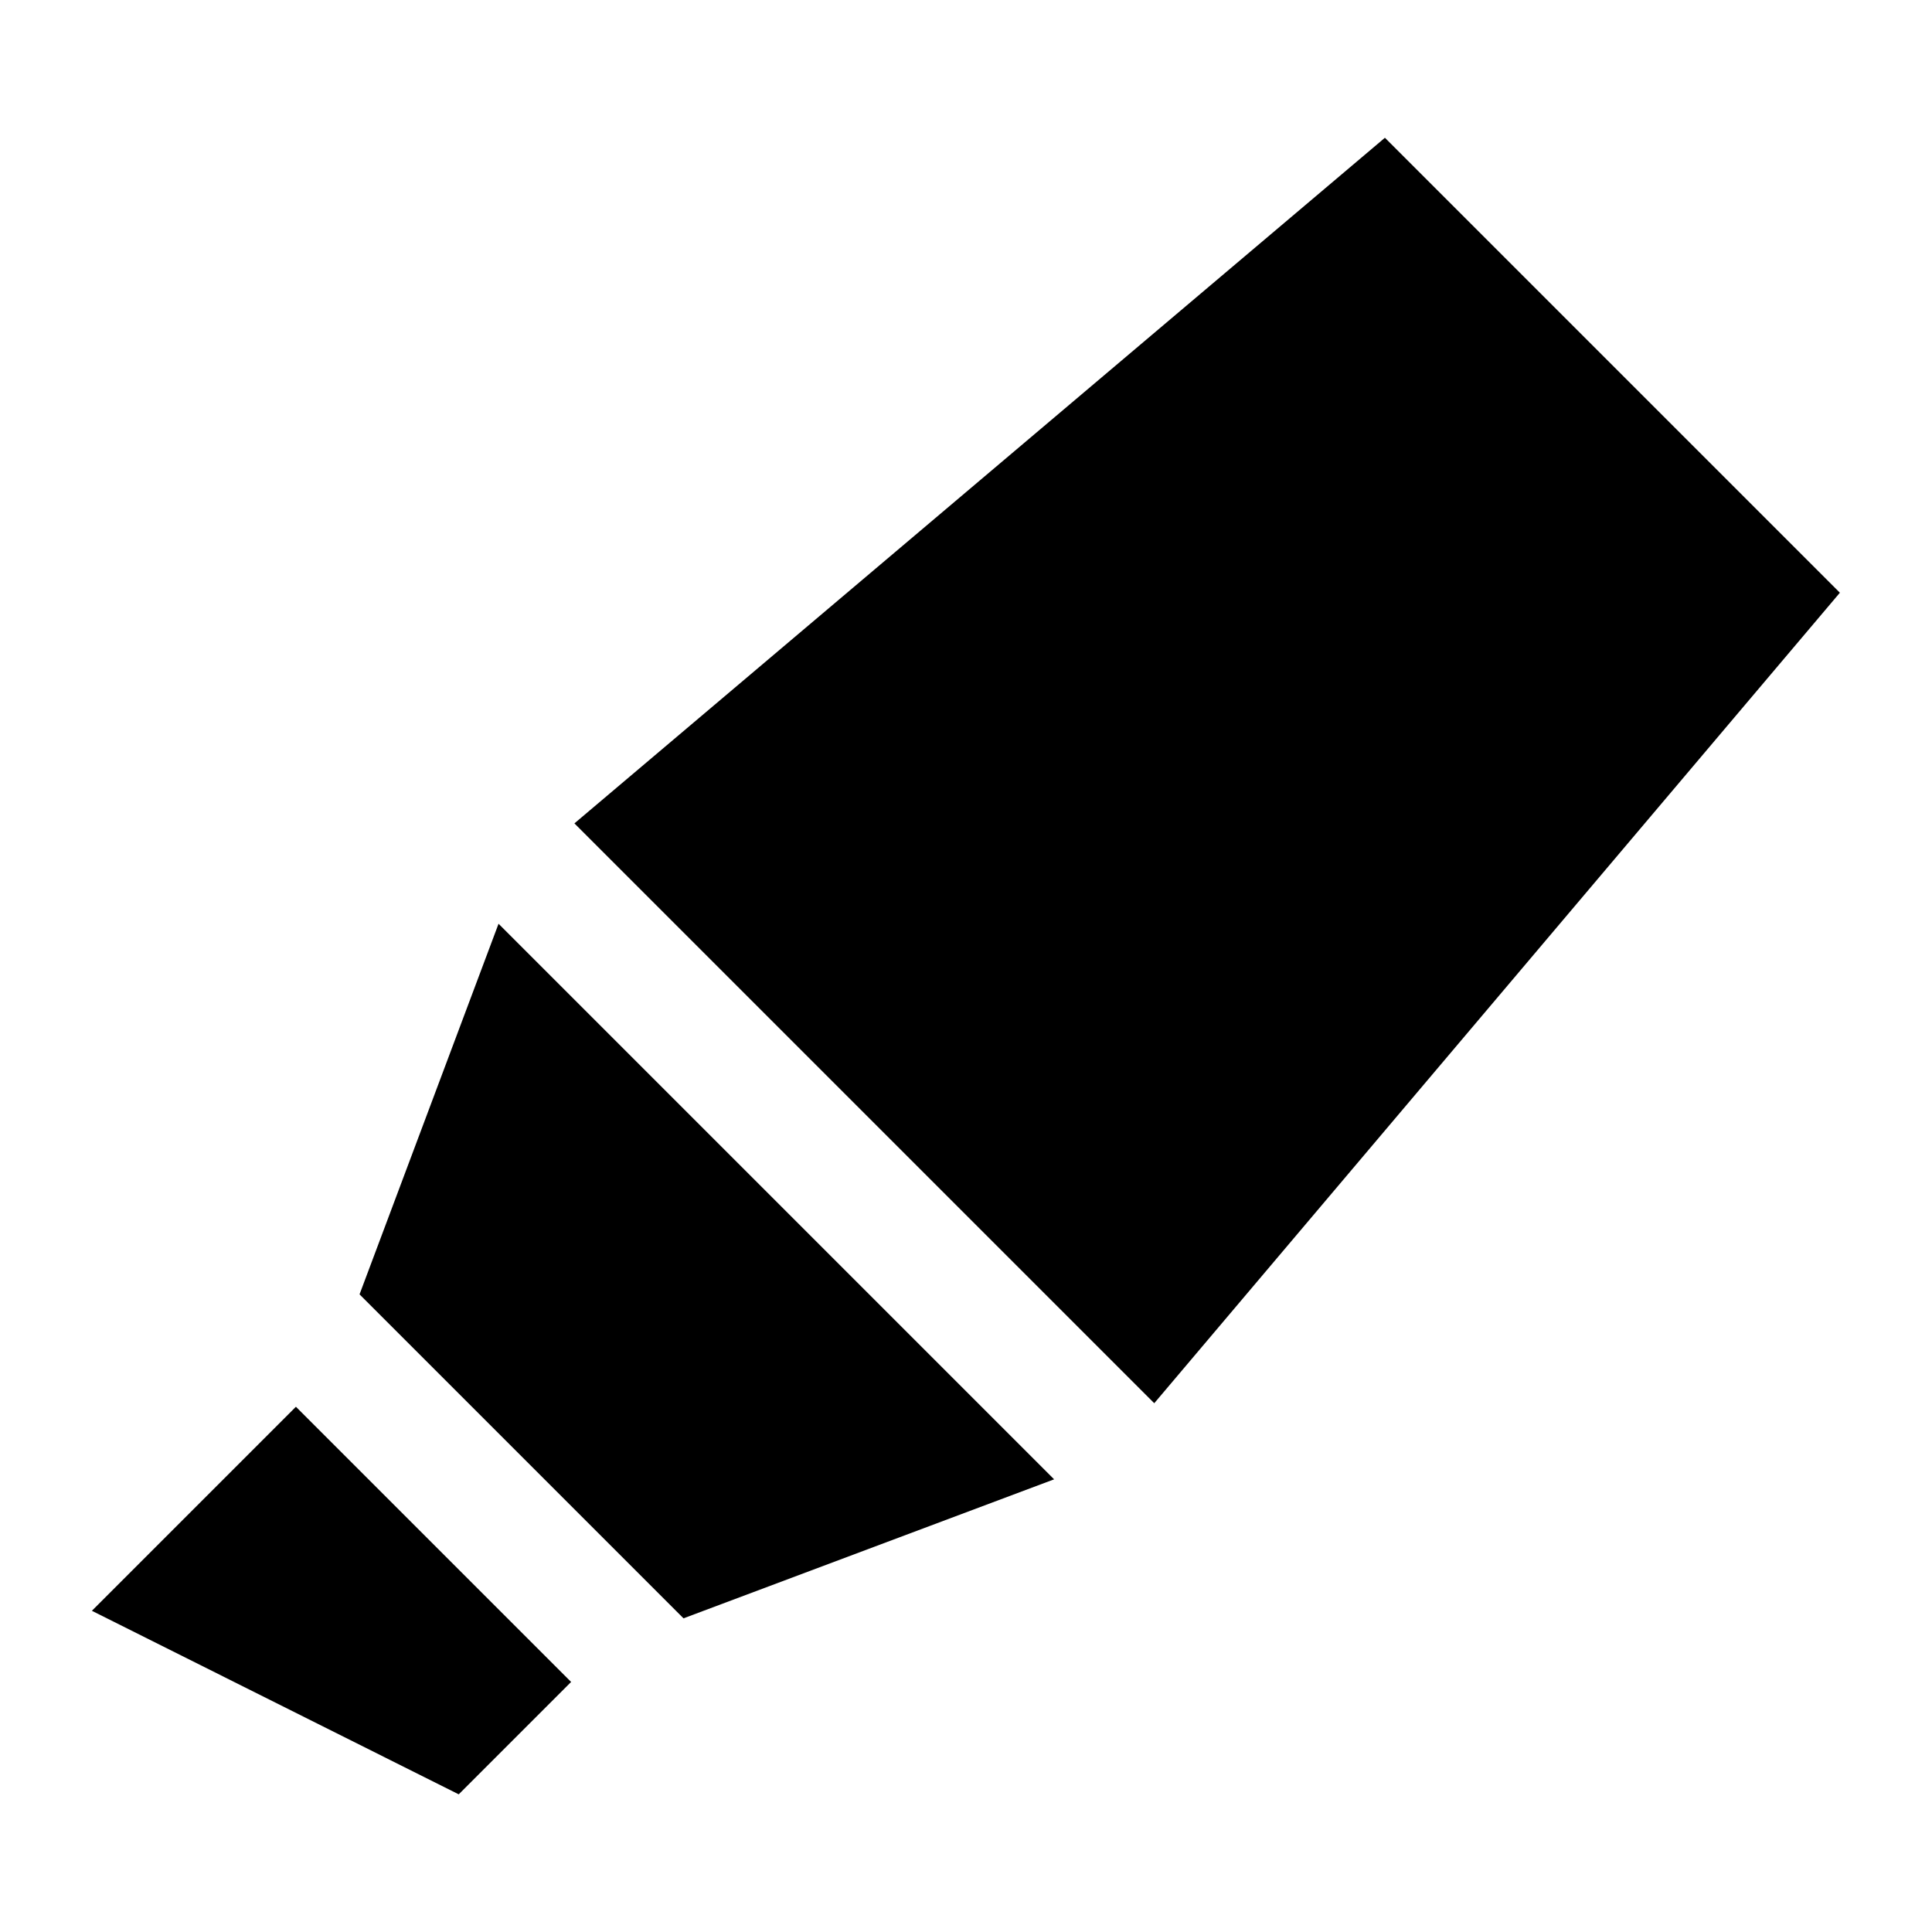
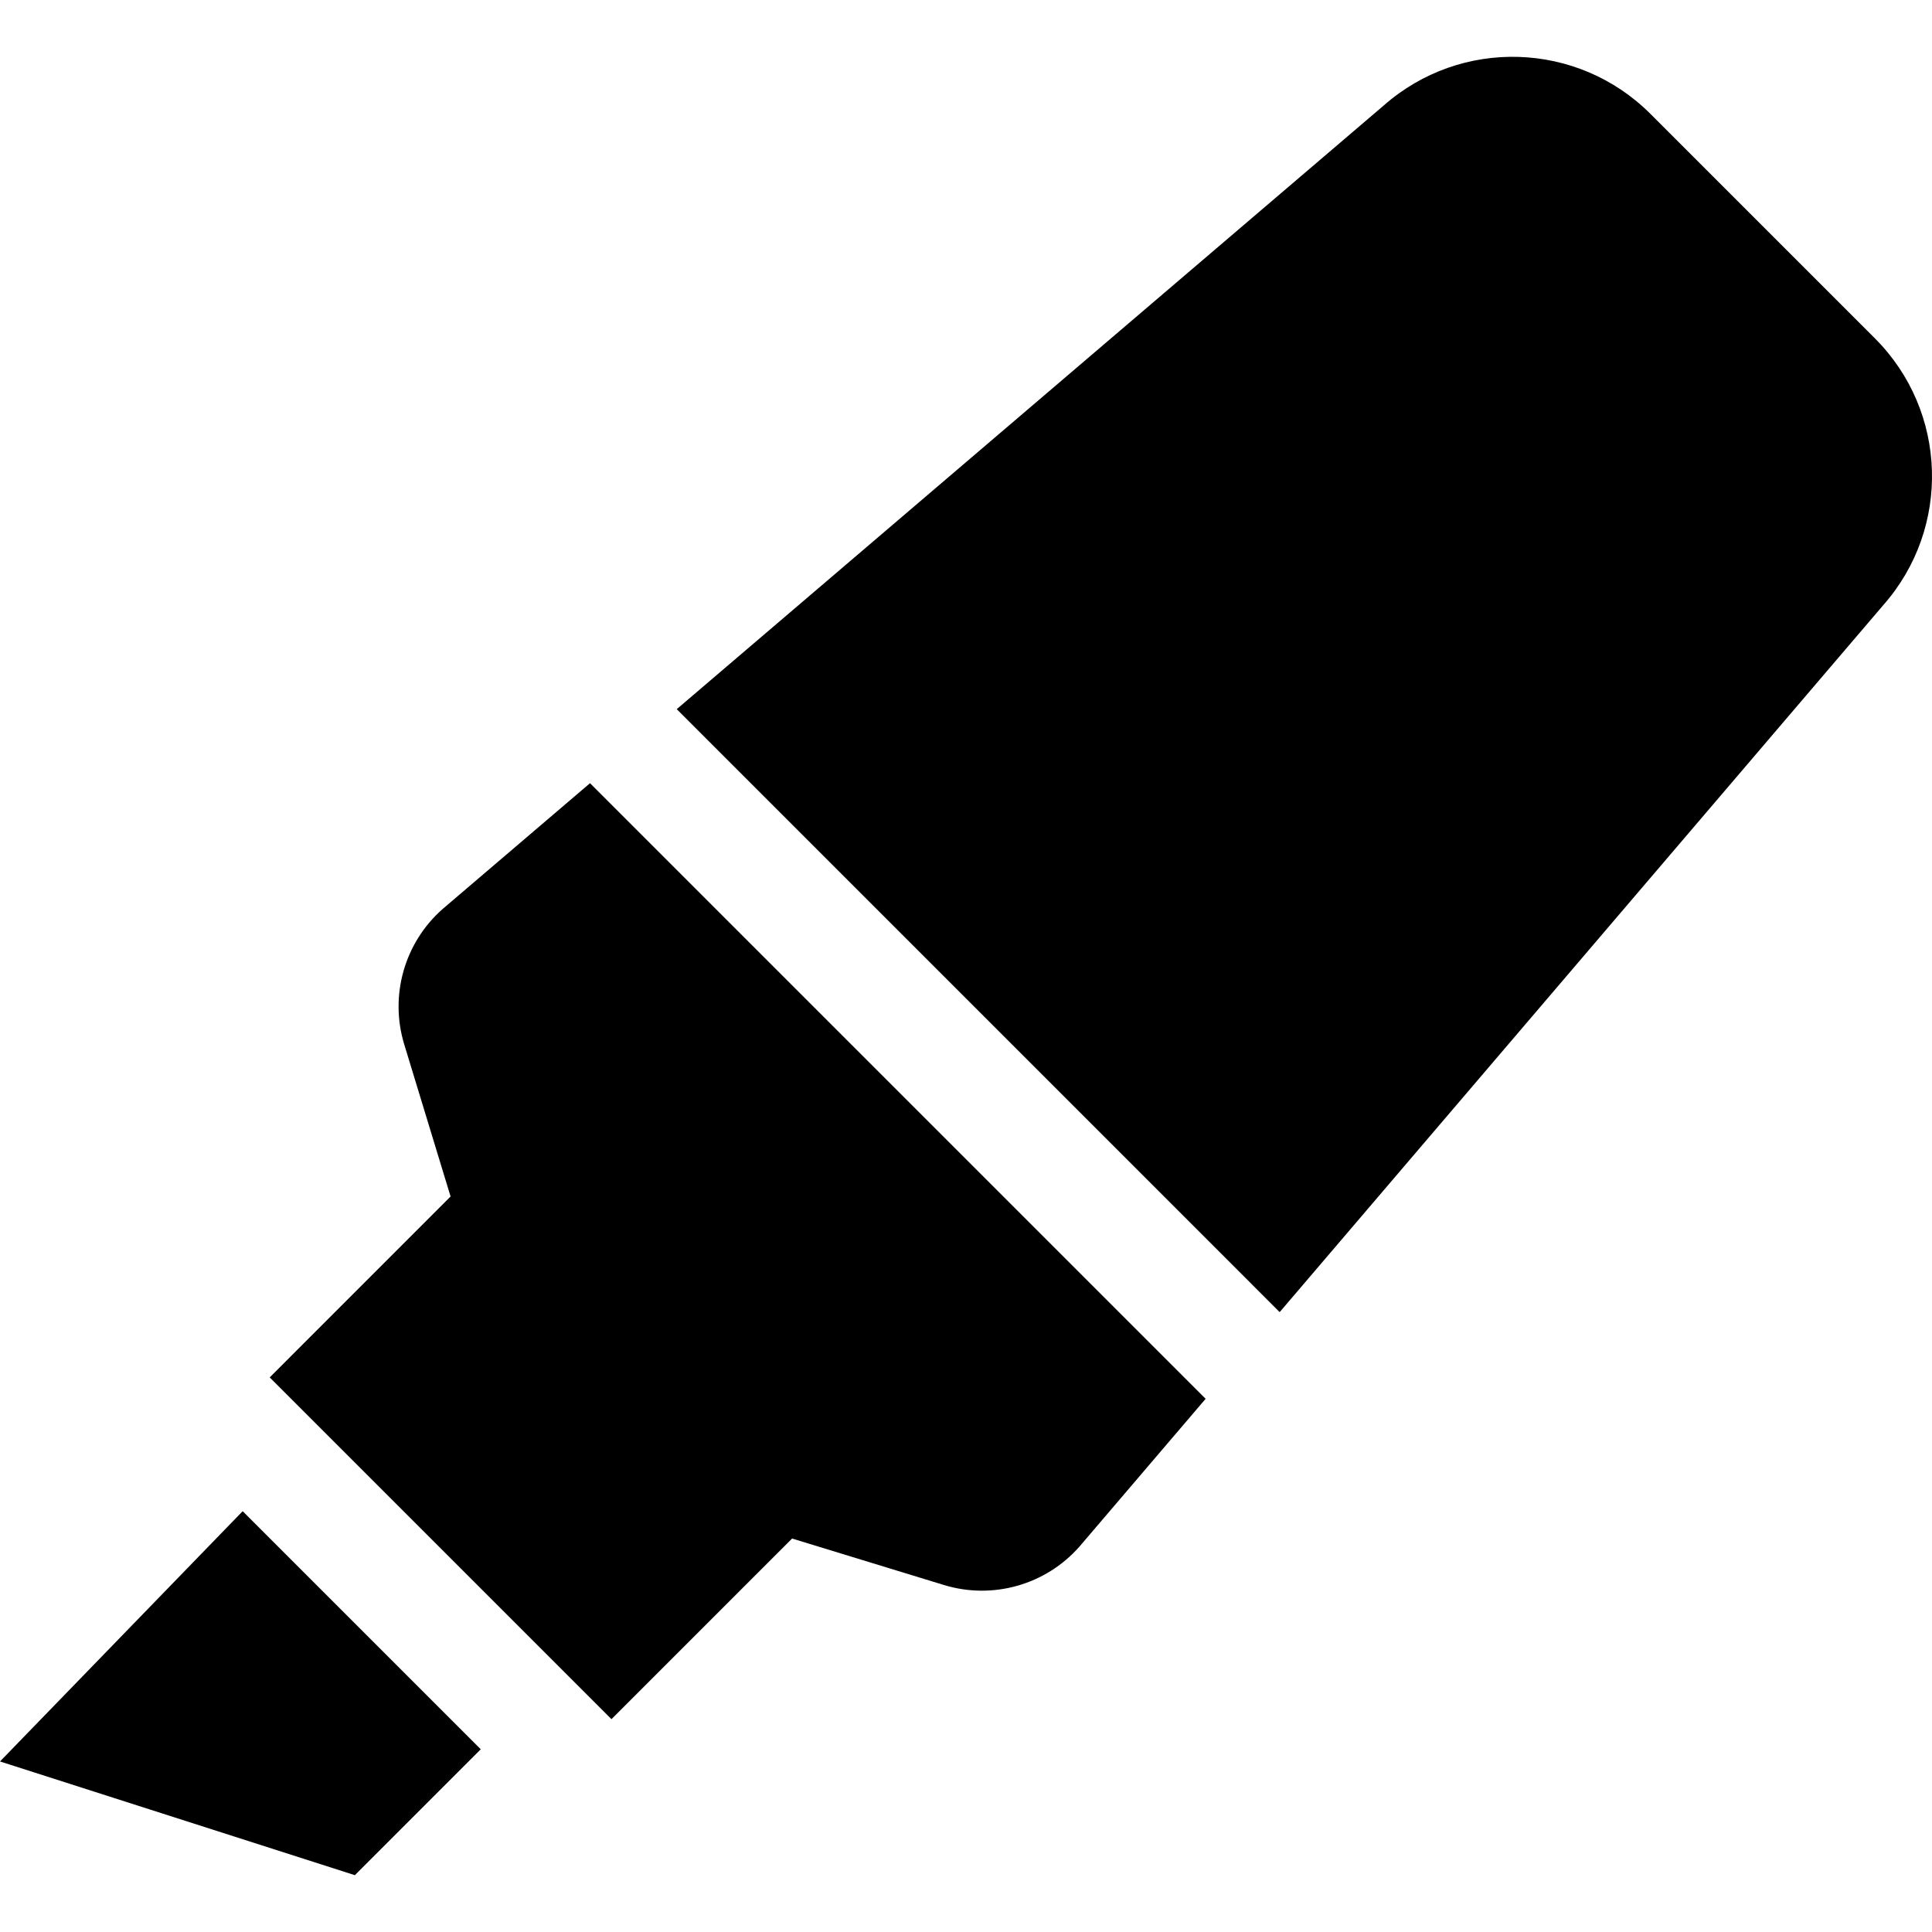
- <svg xmlns="http://www.w3.org/2000/svg" width="24" height="24" viewBox="0.222 0.115 8.2 8.2" version="1.1">
-   <g transform="translate(0,-288.5333)">
-     <path style="fill:#000000;fill-opacity:1;fill-rule:nonzero;stroke:none;" d="m 6.1,289.233 -3.44,2.91 2.461,2.461 2.91,-3.44 z m -3.762,3.336 -0.59,1.573 1.375,1.375 1.573,-0.59 z m -0.86,2.05 -0.866,0.866 1.557,0.779 0.477,-0.477 z" />
-   </g>
+ <svg xmlns="http://www.w3.org/2000/svg" width="24" height="24" viewBox="0 0 544 512">
+   <path d="M0 0h544v512H0z" fill="none" />
+   <path fill="currentColor" d="M0 479.98L99.92 512l35.45-35.45l-67.04-67.04zm124.61-240.01a36.59 36.59 0 0 0-10.79 38.1l13.05 42.83l-50.93 50.94l96.23 96.23l50.86-50.86l42.74 13.08c13.73 4.2 28.65-.01 38.15-10.78l35.55-41.64l-173.34-173.34zm403.31-160.7l-63.2-63.2c-20.49-20.49-53.38-21.52-75.12-2.35L190.55 183.68l169.77 169.78L530.27 154.4c19.18-21.74 18.15-54.63-2.35-75.13" />
</svg>
